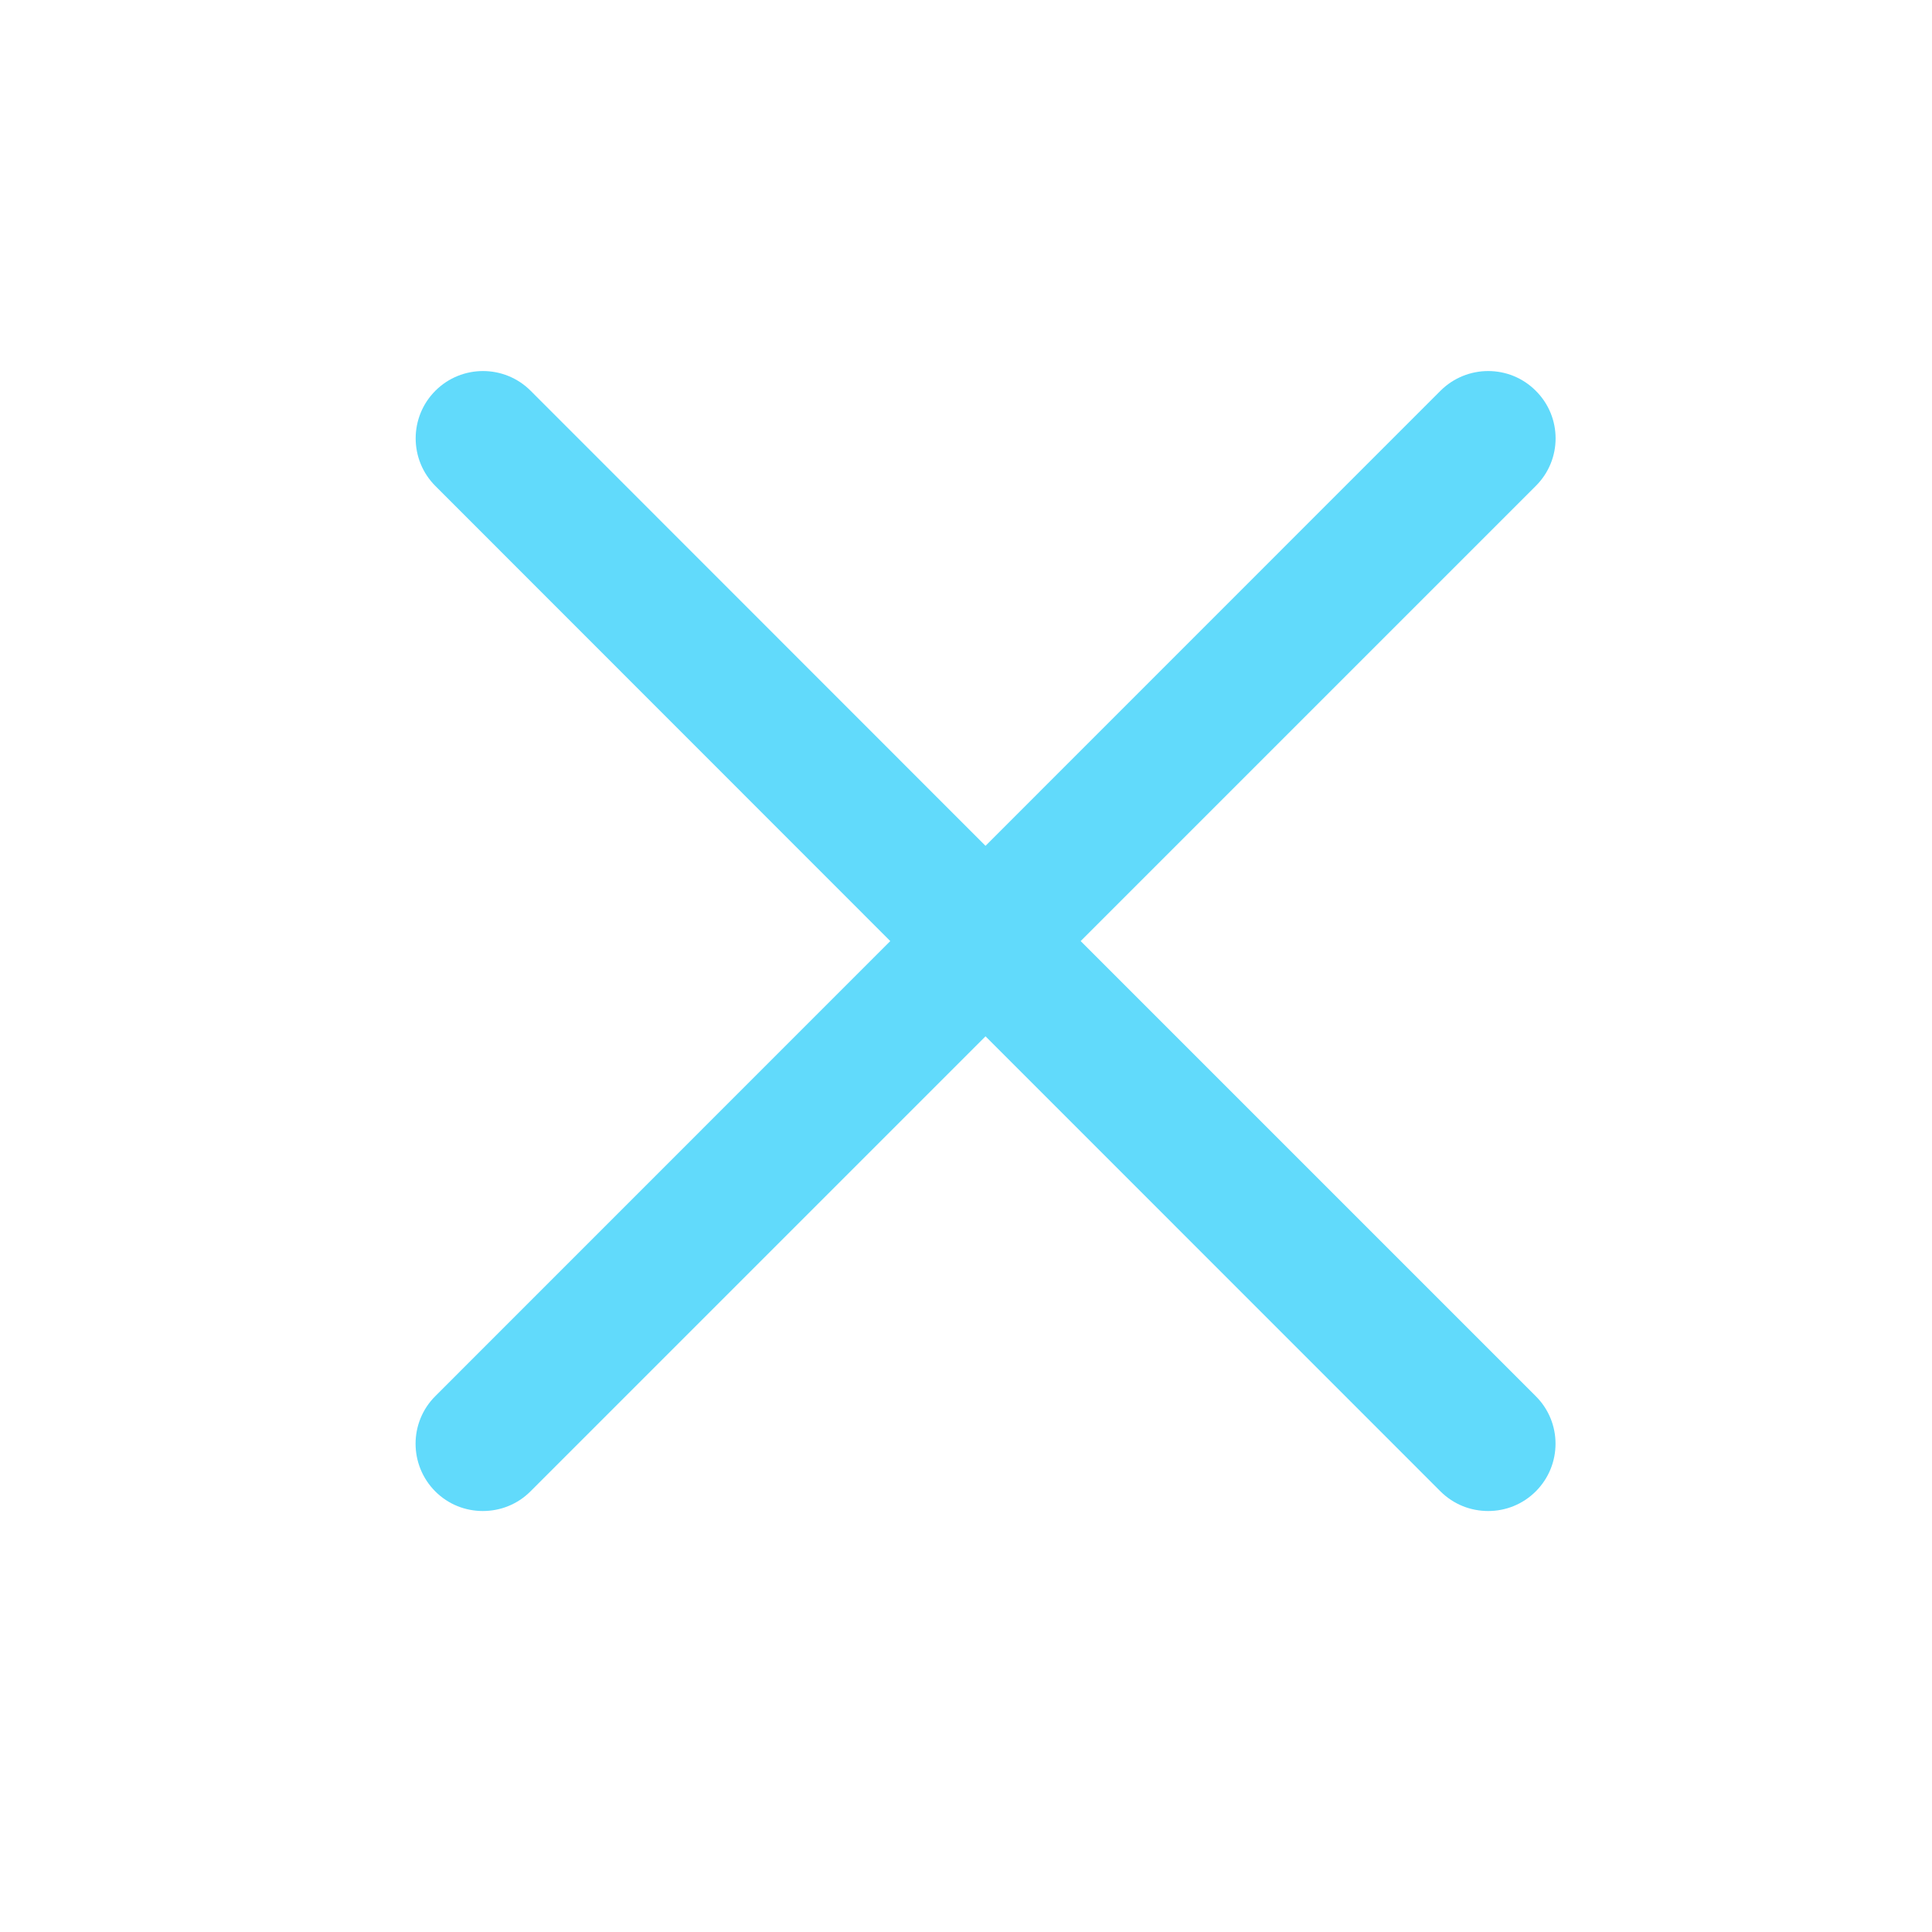
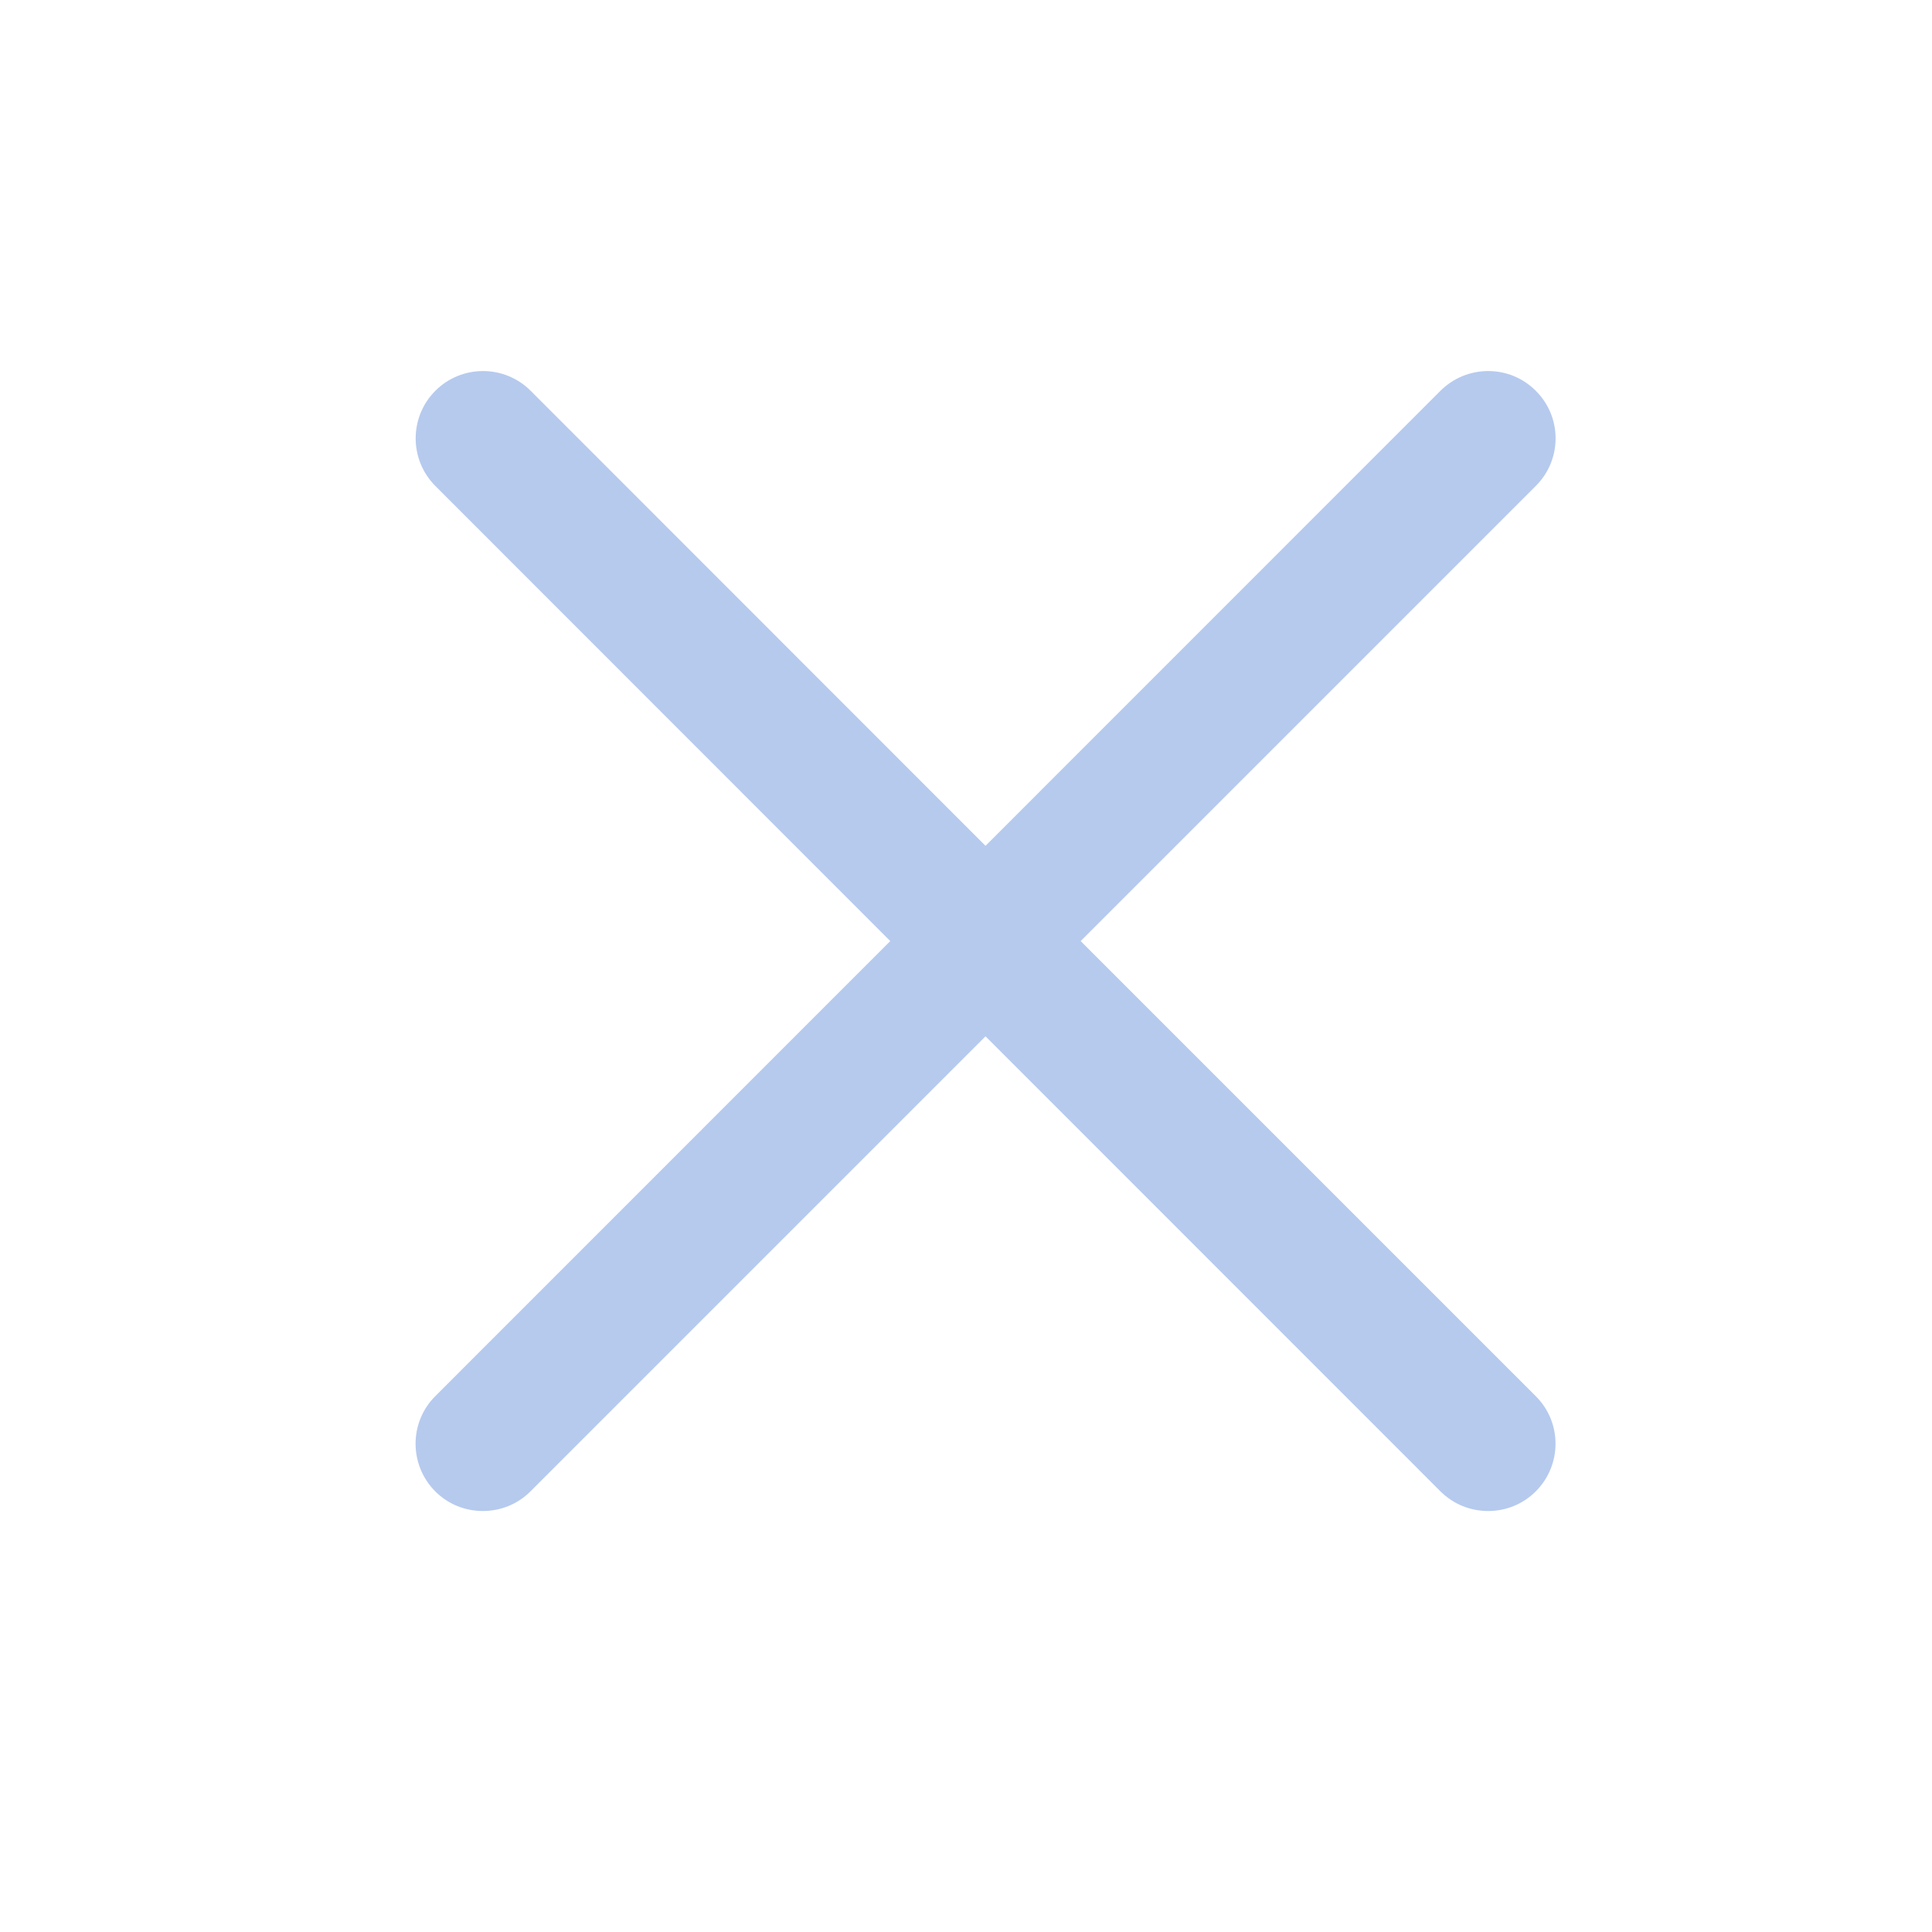
<svg xmlns="http://www.w3.org/2000/svg" class="svg-icon" viewBox="0 0 20 20">
-   <path fill="#61DAFB" d="M15.898,4.045c-0.271-0.272-0.713-0.272-0.986,0l-4.71,4.711L5.493,4.045c-0.272-0.272-0.714-0.272-0.986,0s-0.272,0.714,0,0.986l4.709,4.711l-4.71,4.711c-0.272,0.271-0.272,0.713,0,0.986c0.136,0.136,0.314,0.203,0.492,0.203c0.179,0,0.357-0.067,0.493-0.203l4.711-4.711l4.71,4.711c0.137,0.136,0.314,0.203,0.494,0.203c0.178,0,0.355-0.067,0.492-0.203c0.273-0.273,0.273-0.715,0-0.986l-4.711-4.711l4.711-4.711C16.172,4.759,16.172,4.317,15.898,4.045z" />
+   <path fill="rgb(182, 202, 238)" d="M15.898,4.045c-0.271-0.272-0.713-0.272-0.986,0l-4.71,4.711L5.493,4.045c-0.272-0.272-0.714-0.272-0.986,0s-0.272,0.714,0,0.986l4.709,4.711l-4.71,4.711c-0.272,0.271-0.272,0.713,0,0.986c0.136,0.136,0.314,0.203,0.492,0.203c0.179,0,0.357-0.067,0.493-0.203l4.711-4.711l4.71,4.711c0.137,0.136,0.314,0.203,0.494,0.203c0.178,0,0.355-0.067,0.492-0.203c0.273-0.273,0.273-0.715,0-0.986l-4.711-4.711l4.711-4.711C16.172,4.759,16.172,4.317,15.898,4.045z" />
</svg>
